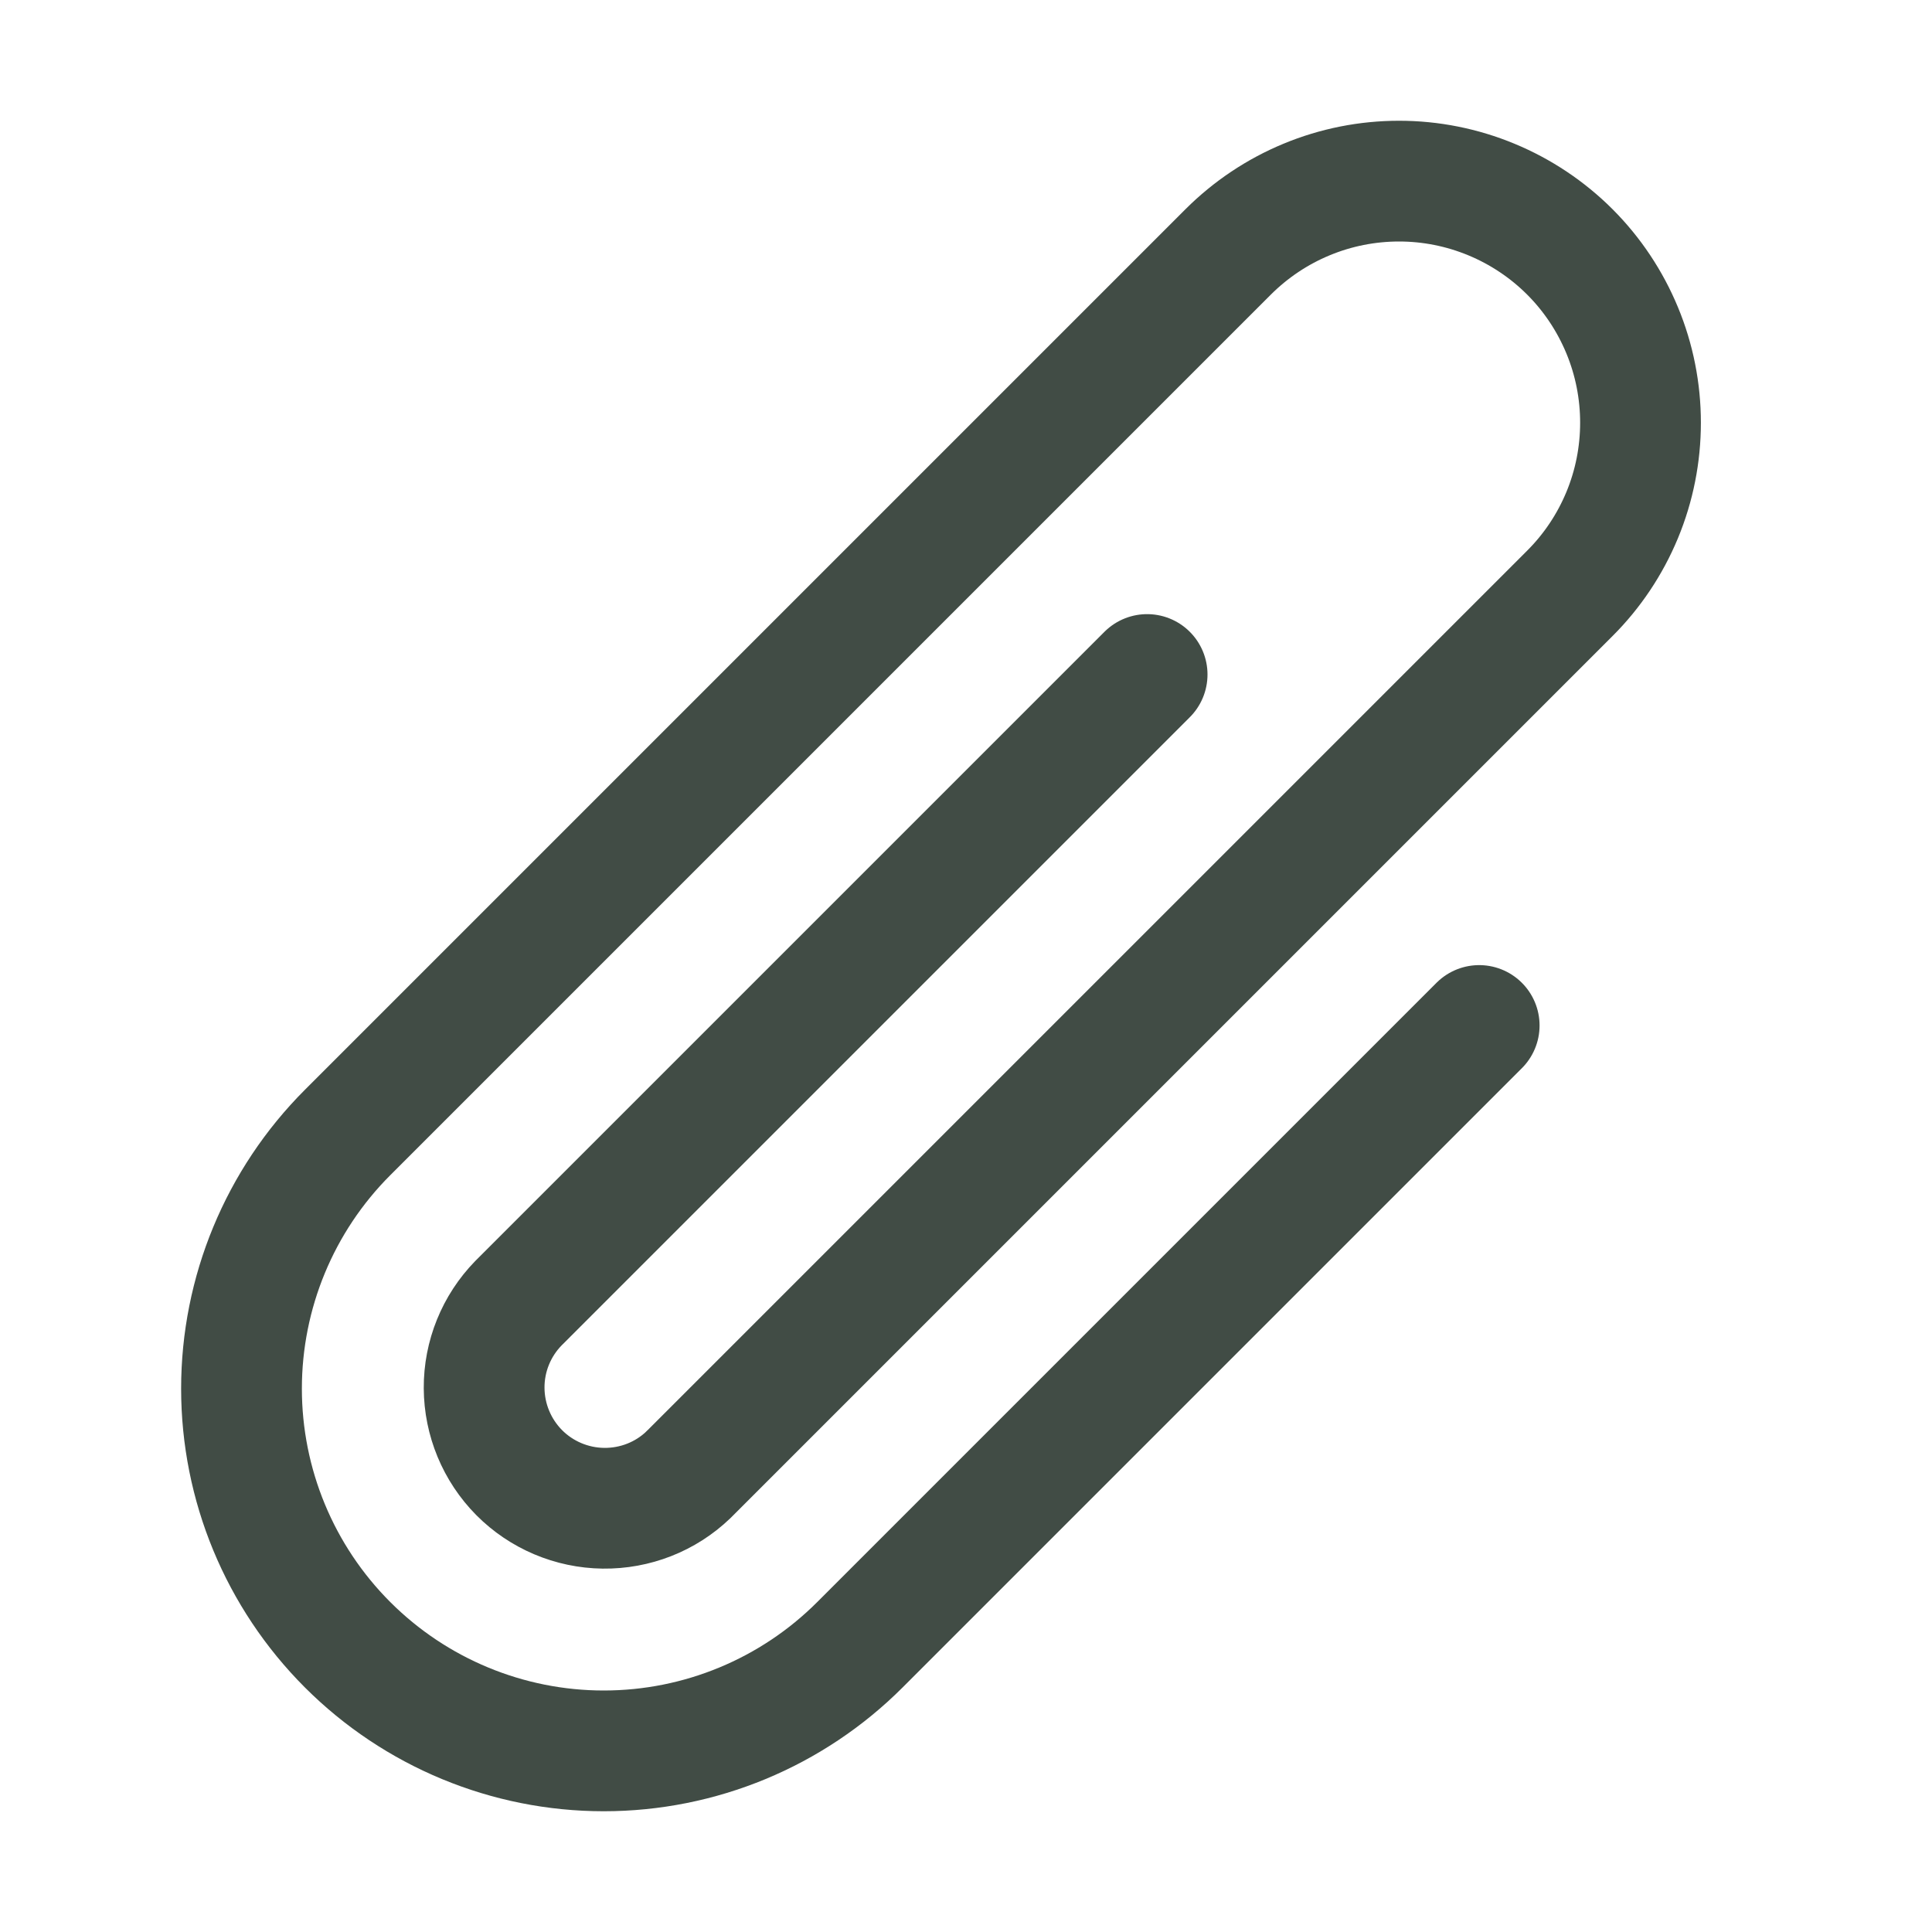
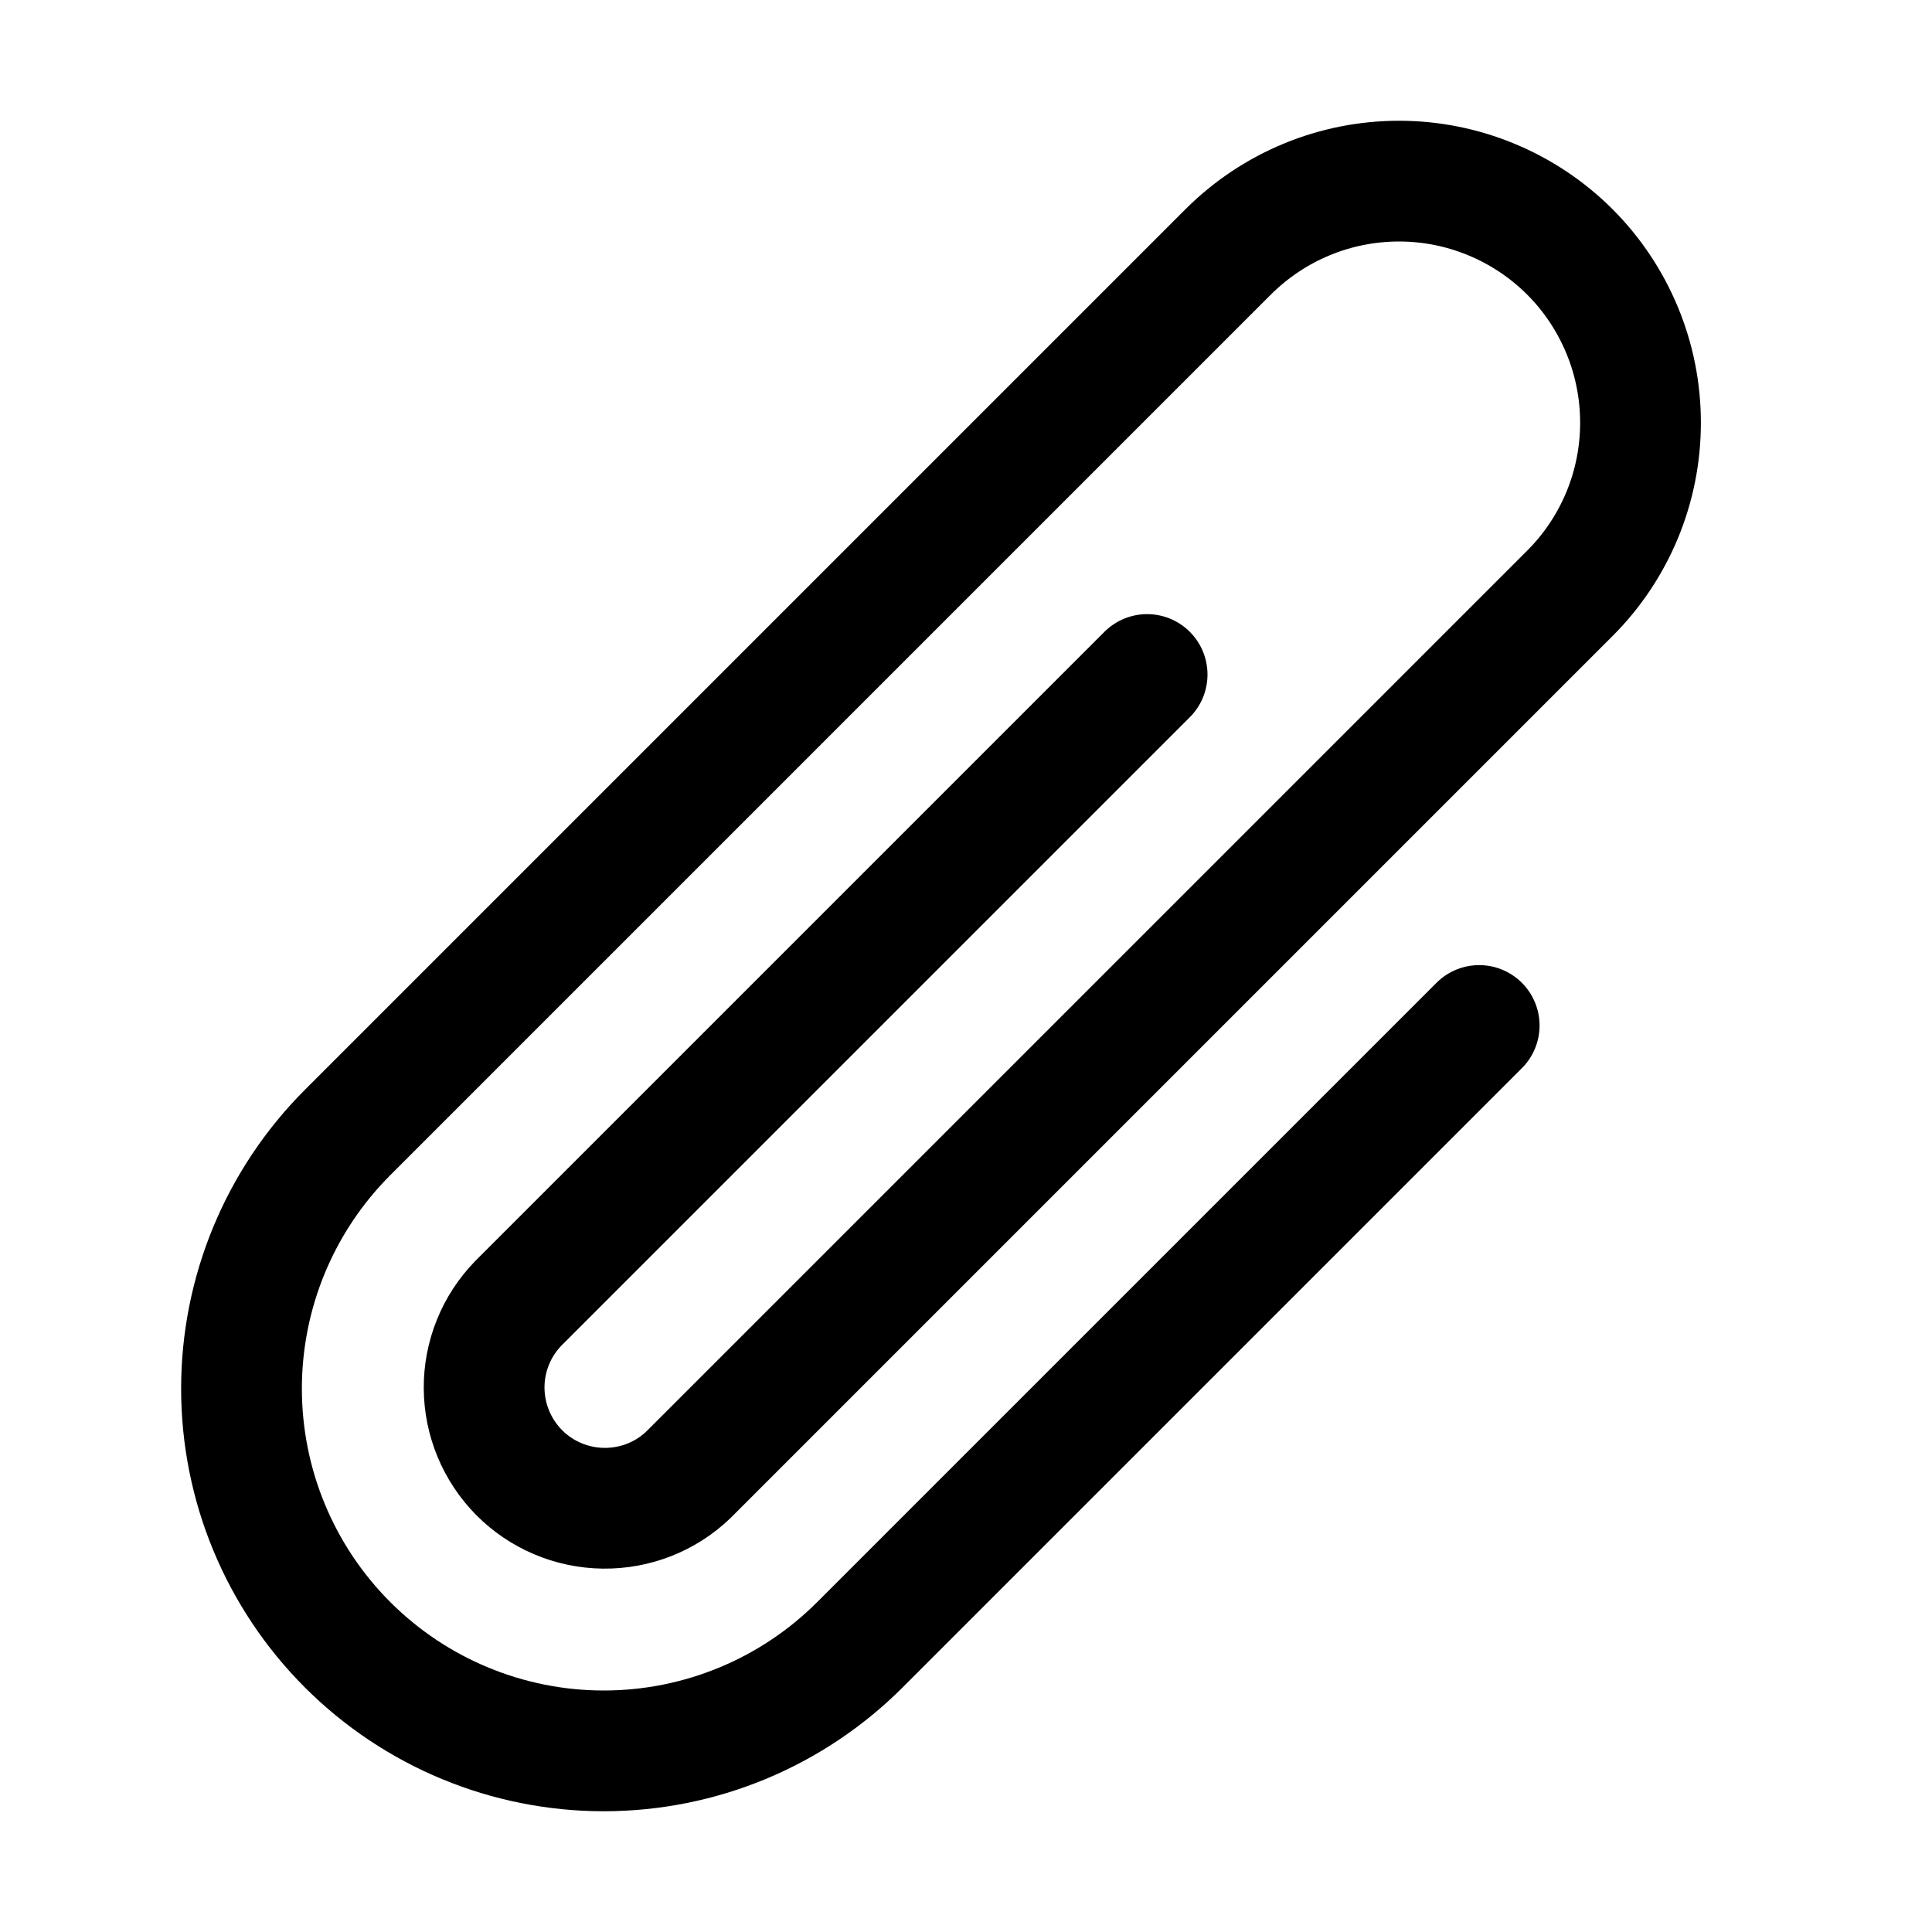
- <svg xmlns="http://www.w3.org/2000/svg" width="24" height="24" viewBox="0 0 24 24" fill="none">
-   <path d="M18.375 12.739L10.682 20.432C9.838 21.276 8.694 21.75 7.5 21.75C6.307 21.75 5.162 21.276 4.318 20.432C3.474 19.588 3 18.444 3 17.25C3 16.057 3.474 14.912 4.318 14.068L15.258 3.128C15.537 2.85 15.867 2.629 16.232 2.478C16.596 2.327 16.986 2.25 17.38 2.25C17.774 2.25 18.164 2.328 18.528 2.479C18.892 2.63 19.223 2.851 19.501 3.129C19.78 3.408 20 3.739 20.151 4.103C20.302 4.467 20.379 4.857 20.379 5.251C20.379 5.645 20.302 6.035 20.151 6.399C20 6.763 19.779 7.094 19.5 7.372L8.552 18.32C8.268 18.593 7.888 18.741 7.495 18.736C7.102 18.731 6.726 18.572 6.449 18.293C6.172 18.013 6.016 17.636 6.014 17.243C6.012 16.849 6.165 16.471 6.44 16.189L14.25 8.379M8.561 18.31L8.551 18.32" stroke="#414C45" stroke-width="1.5" stroke-linecap="round" stroke-linejoin="round" />
+ <svg xmlns="http://www.w3.org/2000/svg" viewBox="0 0 24 24" fill="none">
+   <path d="M18.375 12.739L10.682 20.432C9.838 21.276 8.694 21.75 7.5 21.75C6.307 21.75 5.162 21.276 4.318 20.432C3.474 19.588 3 18.444 3 17.25C3 16.057 3.474 14.912 4.318 14.068L15.258 3.128C15.537 2.85 15.867 2.629 16.232 2.478C16.596 2.327 16.986 2.25 17.38 2.25C17.774 2.25 18.164 2.328 18.528 2.479C18.892 2.63 19.223 2.851 19.501 3.129C19.78 3.408 20 3.739 20.151 4.103C20.302 4.467 20.379 4.857 20.379 5.251C20.379 5.645 20.302 6.035 20.151 6.399C20 6.763 19.779 7.094 19.5 7.372L8.552 18.32C8.268 18.593 7.888 18.741 7.495 18.736C7.102 18.731 6.726 18.572 6.449 18.293C6.172 18.013 6.016 17.636 6.014 17.243C6.012 16.849 6.165 16.471 6.44 16.189L14.25 8.379M8.561 18.31L8.551 18.32" stroke="currentColor" stroke-width="1.5" stroke-linecap="round" stroke-linejoin="round" />
</svg>
